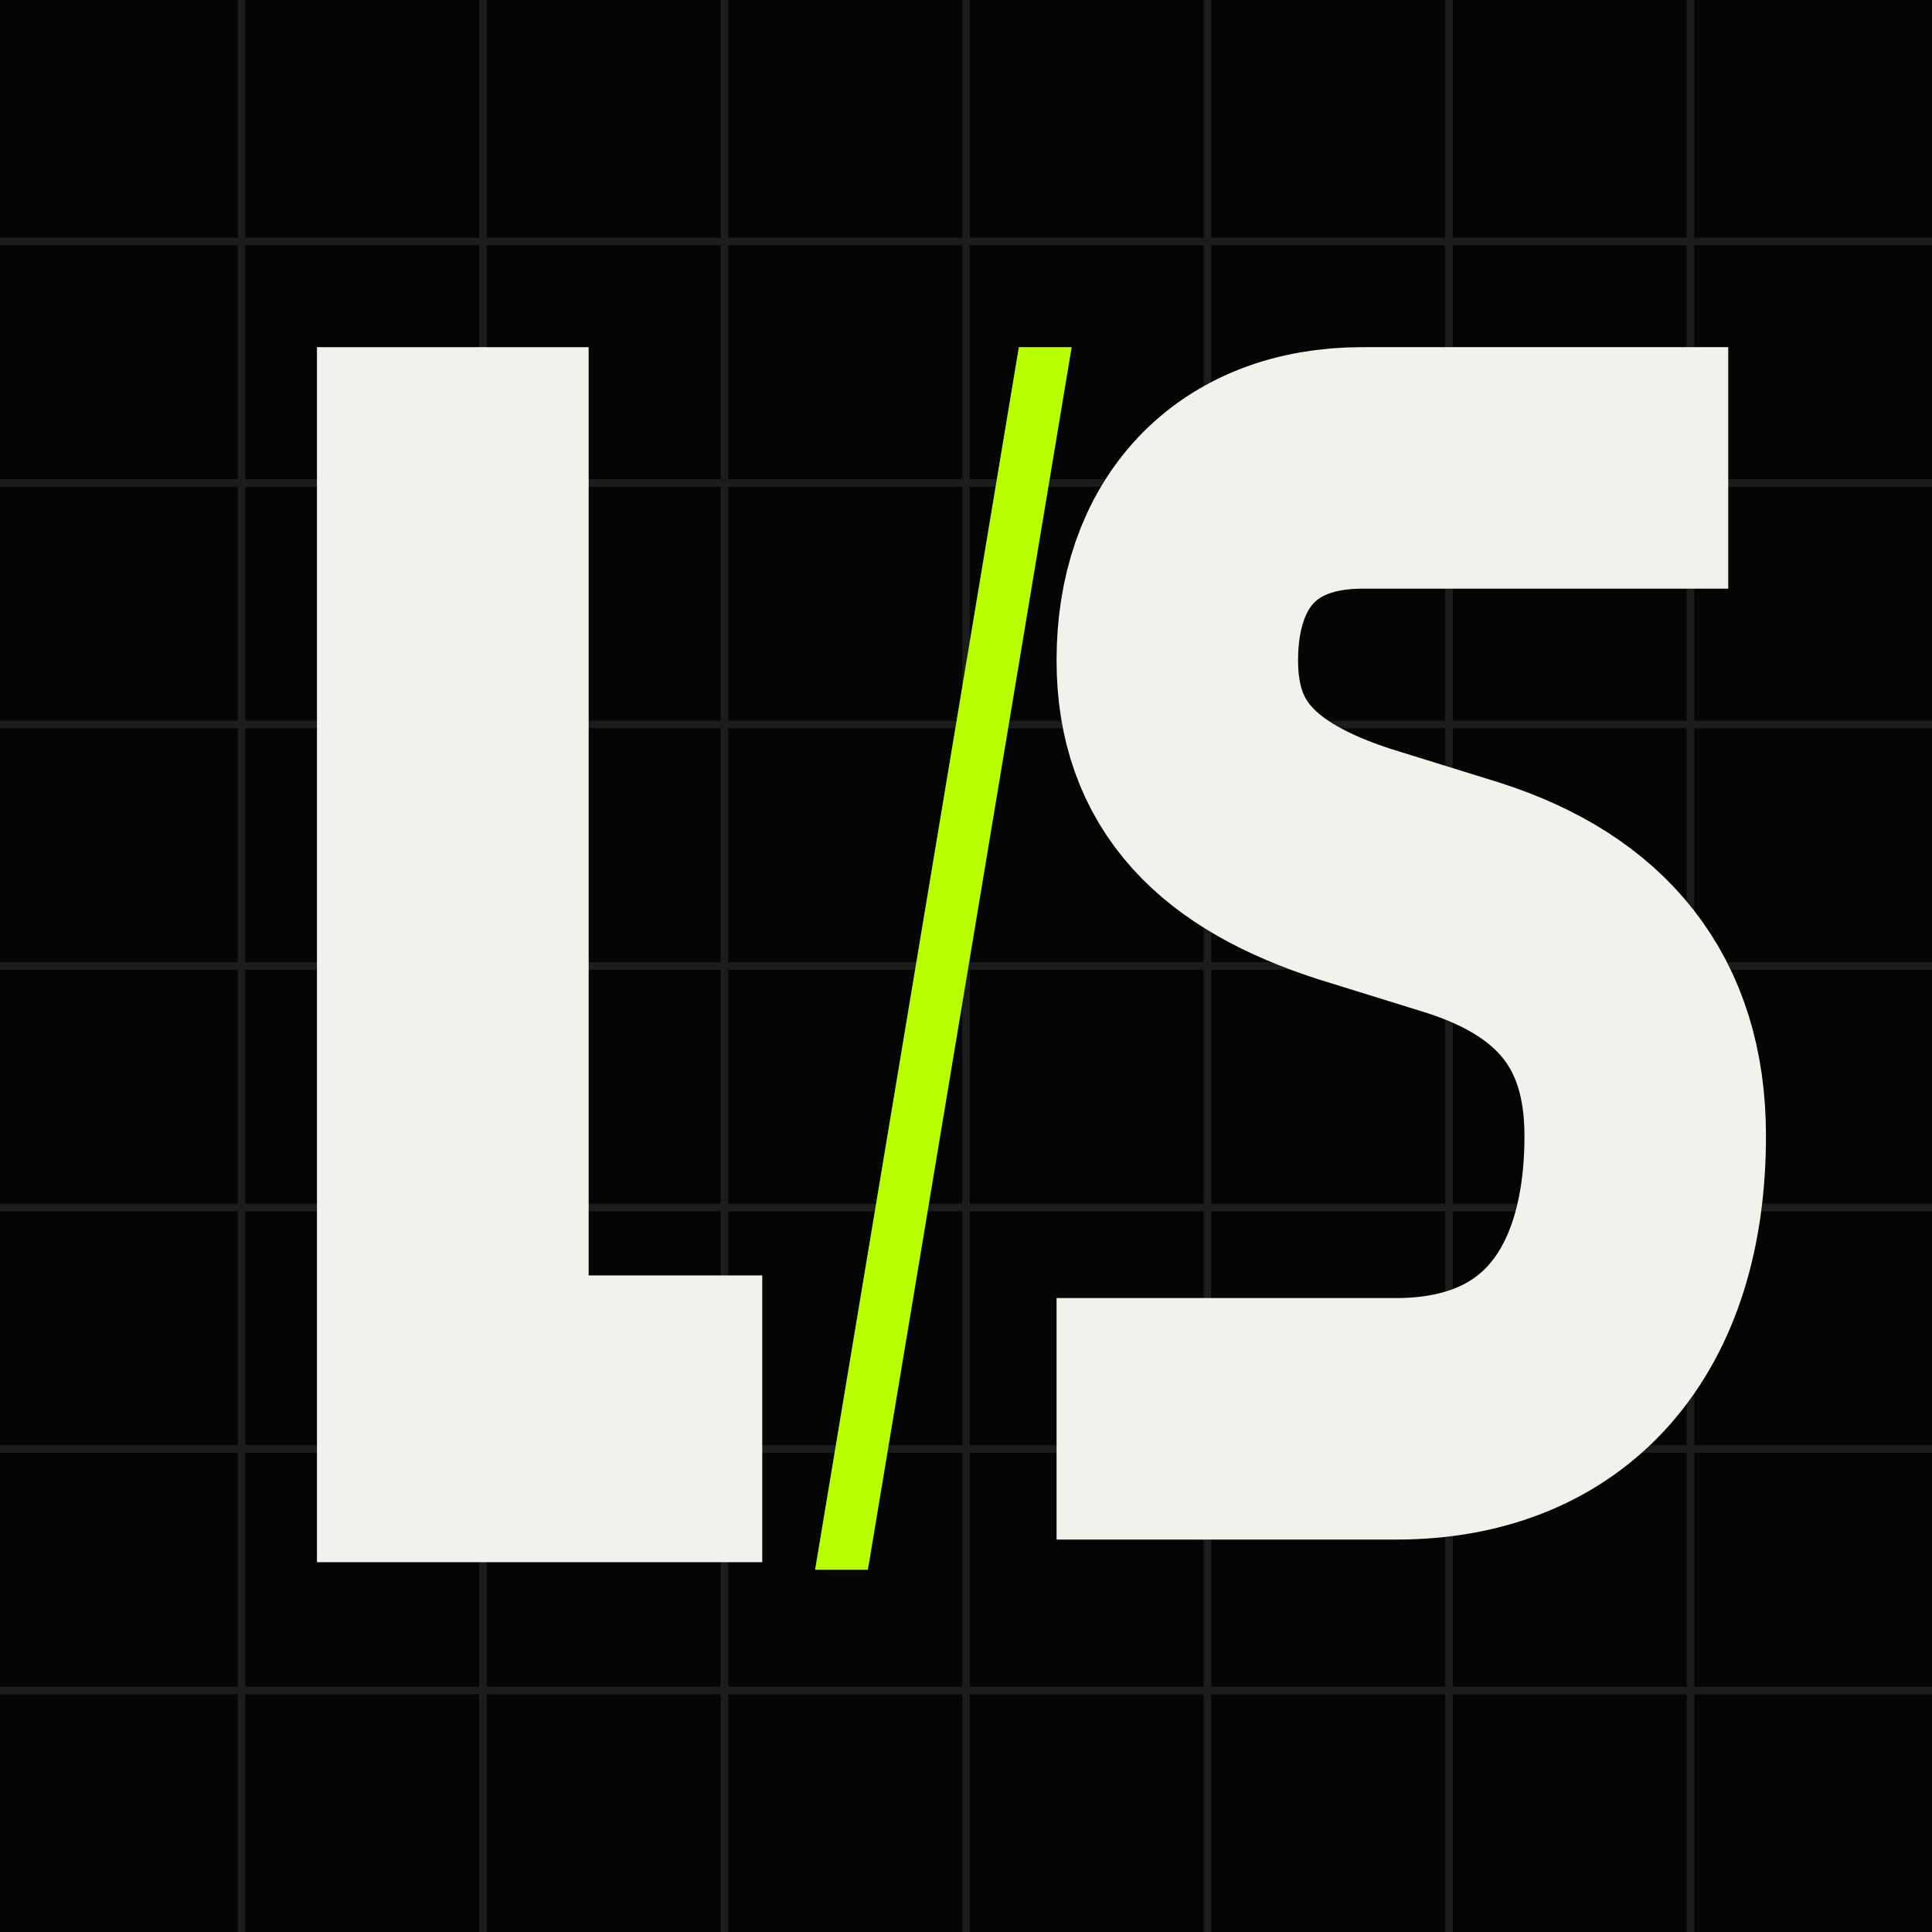
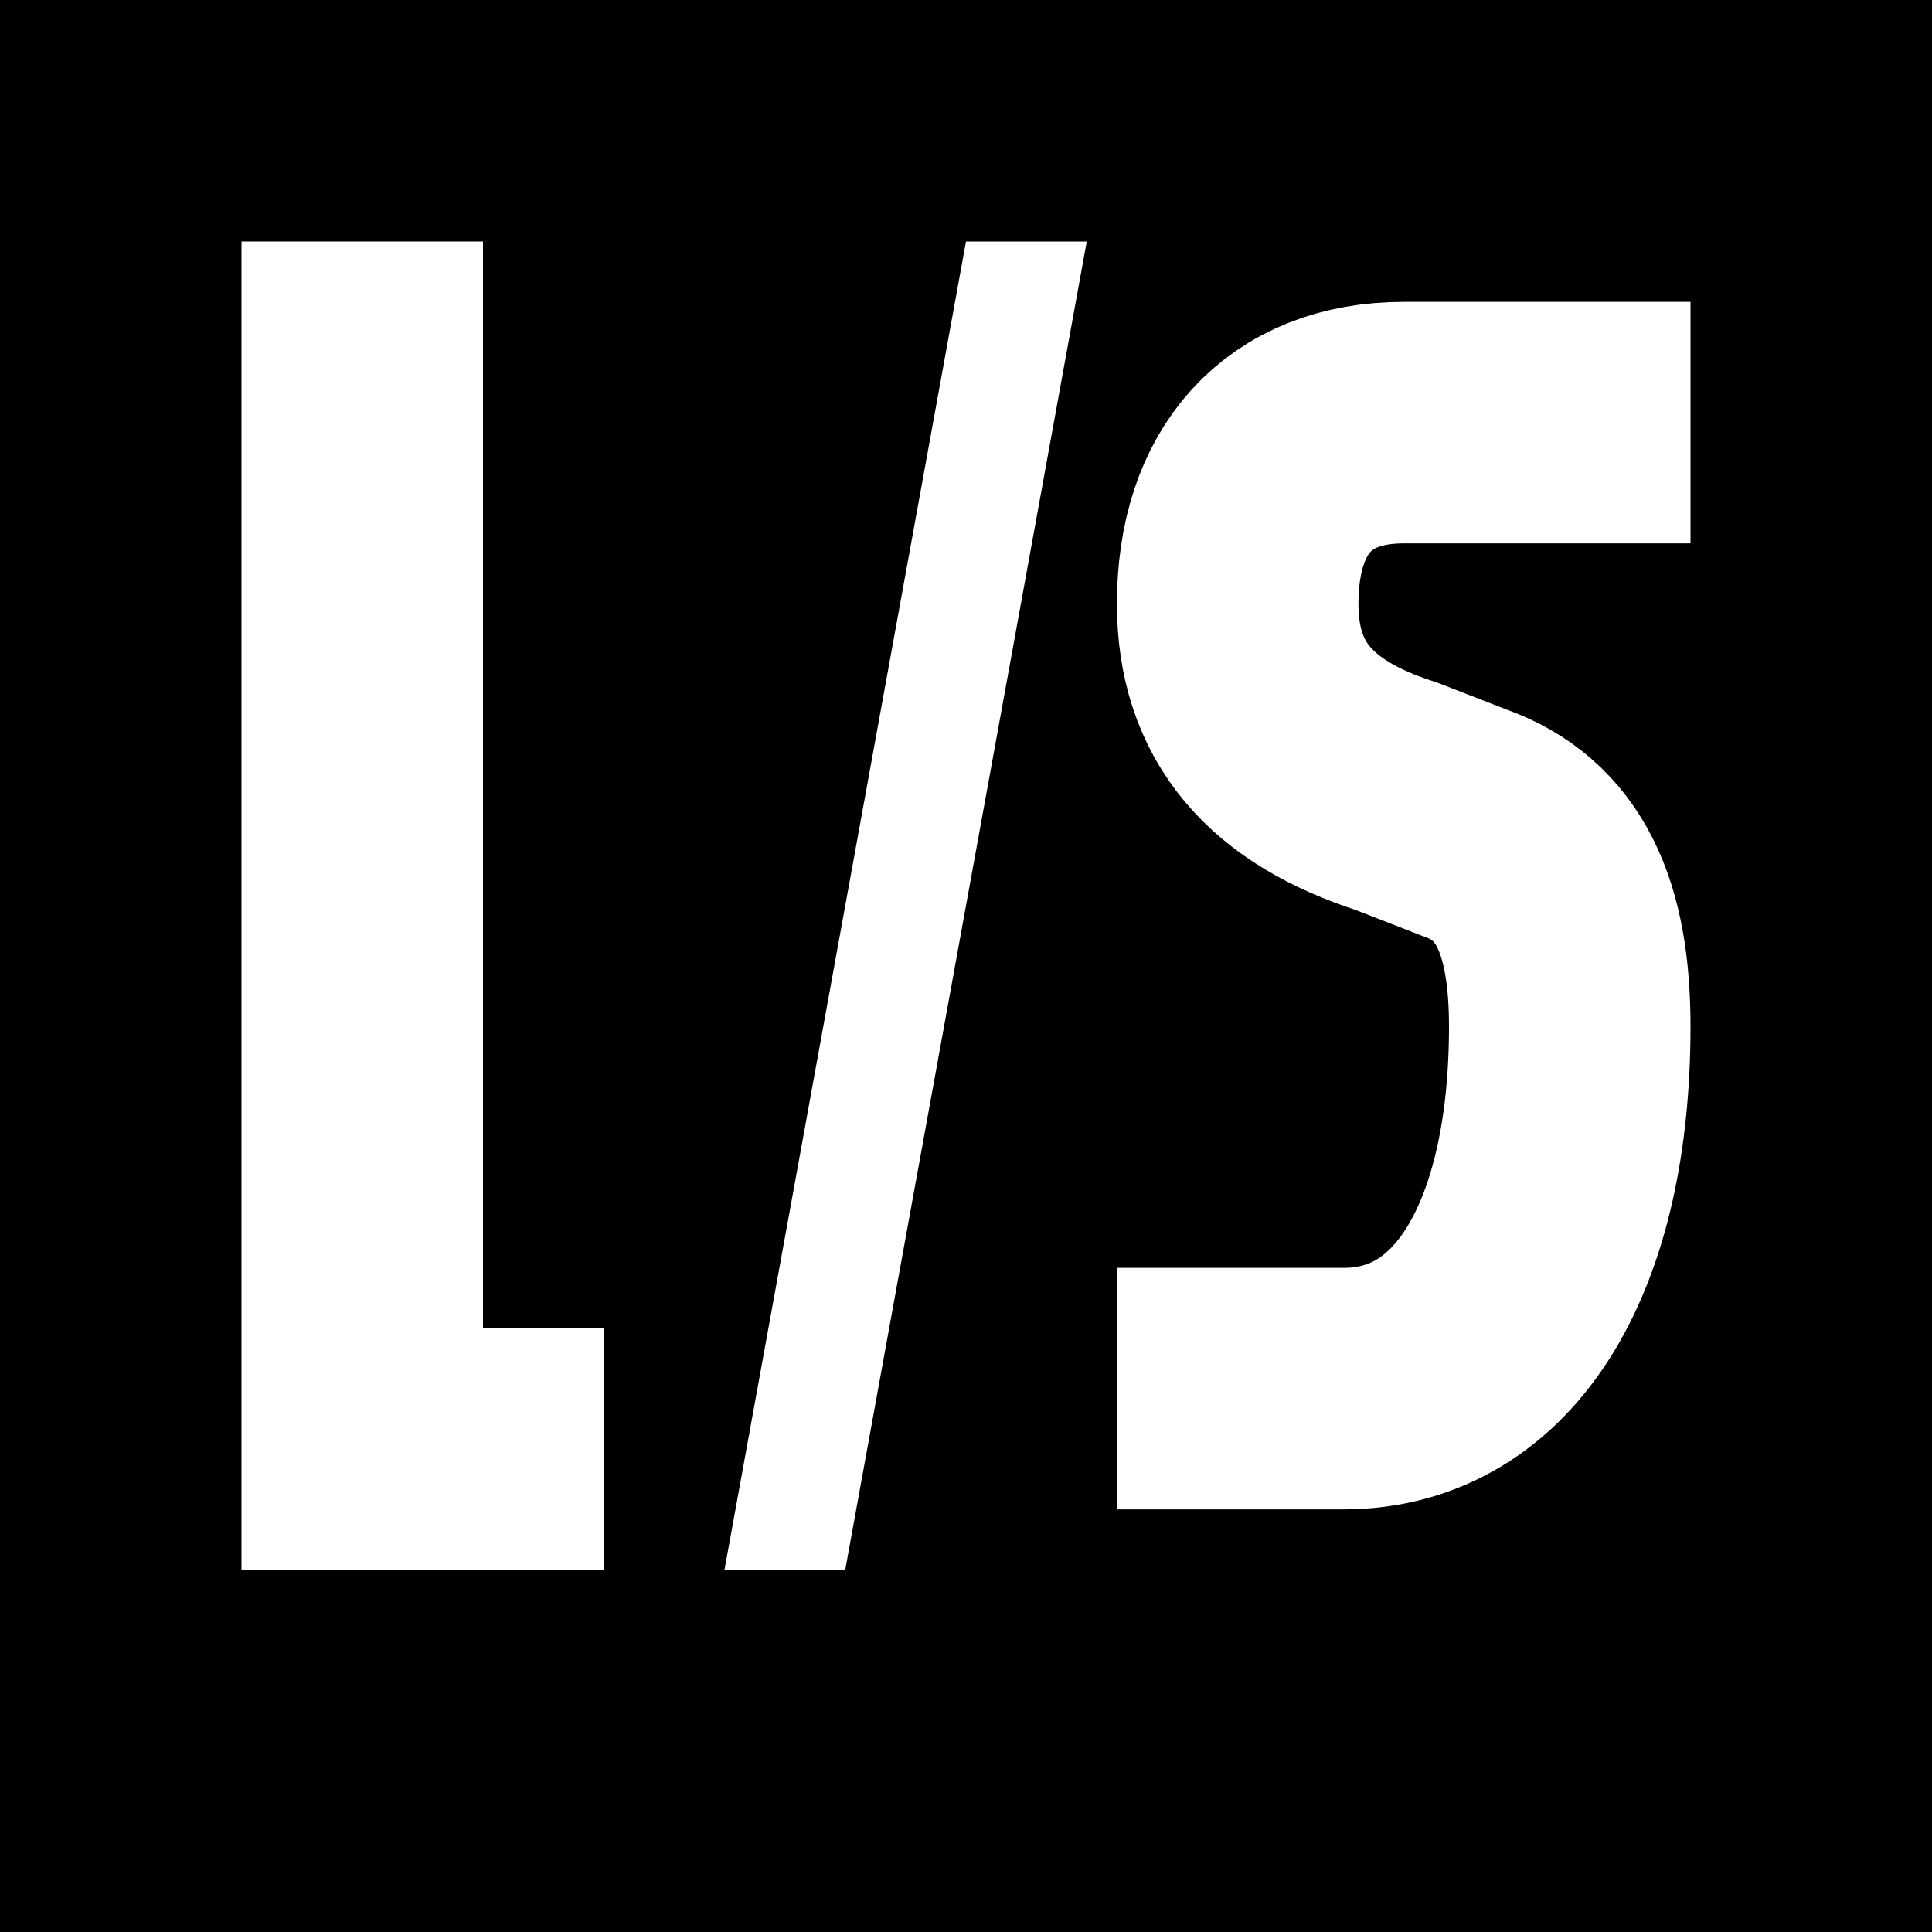
<svg xmlns="http://www.w3.org/2000/svg" viewBox="0 0 512 512" role="img" aria-labelledby="title">
-   <rect width="512" height="512" fill="#050505" />
-   <g stroke="#252525" stroke-width="2" opacity="0.72">
-     <path d="M64 0v512M128 0v512M192 0v512M256 0v512M320 0v512M384 0v512M448 0v512" />
-     <path d="M0 64h512M0 128h512M0 192h512M0 256h512M0 320h512M0 384h512M0 448h512" />
-   </g>
-   <path id="mark-l" d="M84 92h72v246h46v76H84z" fill="#f2f1eb" />
-   <path id="mark-s" d="M426 124h-65c-31 0-49 20-49 51 0 28 16 44 47 54l29 9c31 10 48 30 48 63 0 47-24 75-66 75h-58" fill="none" stroke="#f2f1eb" stroke-width="64" stroke-linecap="square" stroke-linejoin="round" />
-   <path id="mark-slash" d="M270 92h14l-54 324h-14z" fill="#baff00" />
+   <rect width="512" height="512" fill="#000000" />
+   <path id="mark-l" d="M64 64h64v288h32v64H64z" fill="#ffffff" />
+   <path id="mark-s" d="M416 112h-44c-28 0-44 18-44 48 0 26 14 42 42 51l18 7c20 7 28 25 28 54 0 58-22 96-60 96h-28" fill="none" stroke="#ffffff" stroke-width="64" stroke-linecap="square" stroke-linejoin="round" />
+   <path id="mark-slash" d="M256 64h32l-64 352h-32z" fill="#ffffff" />
</svg>
